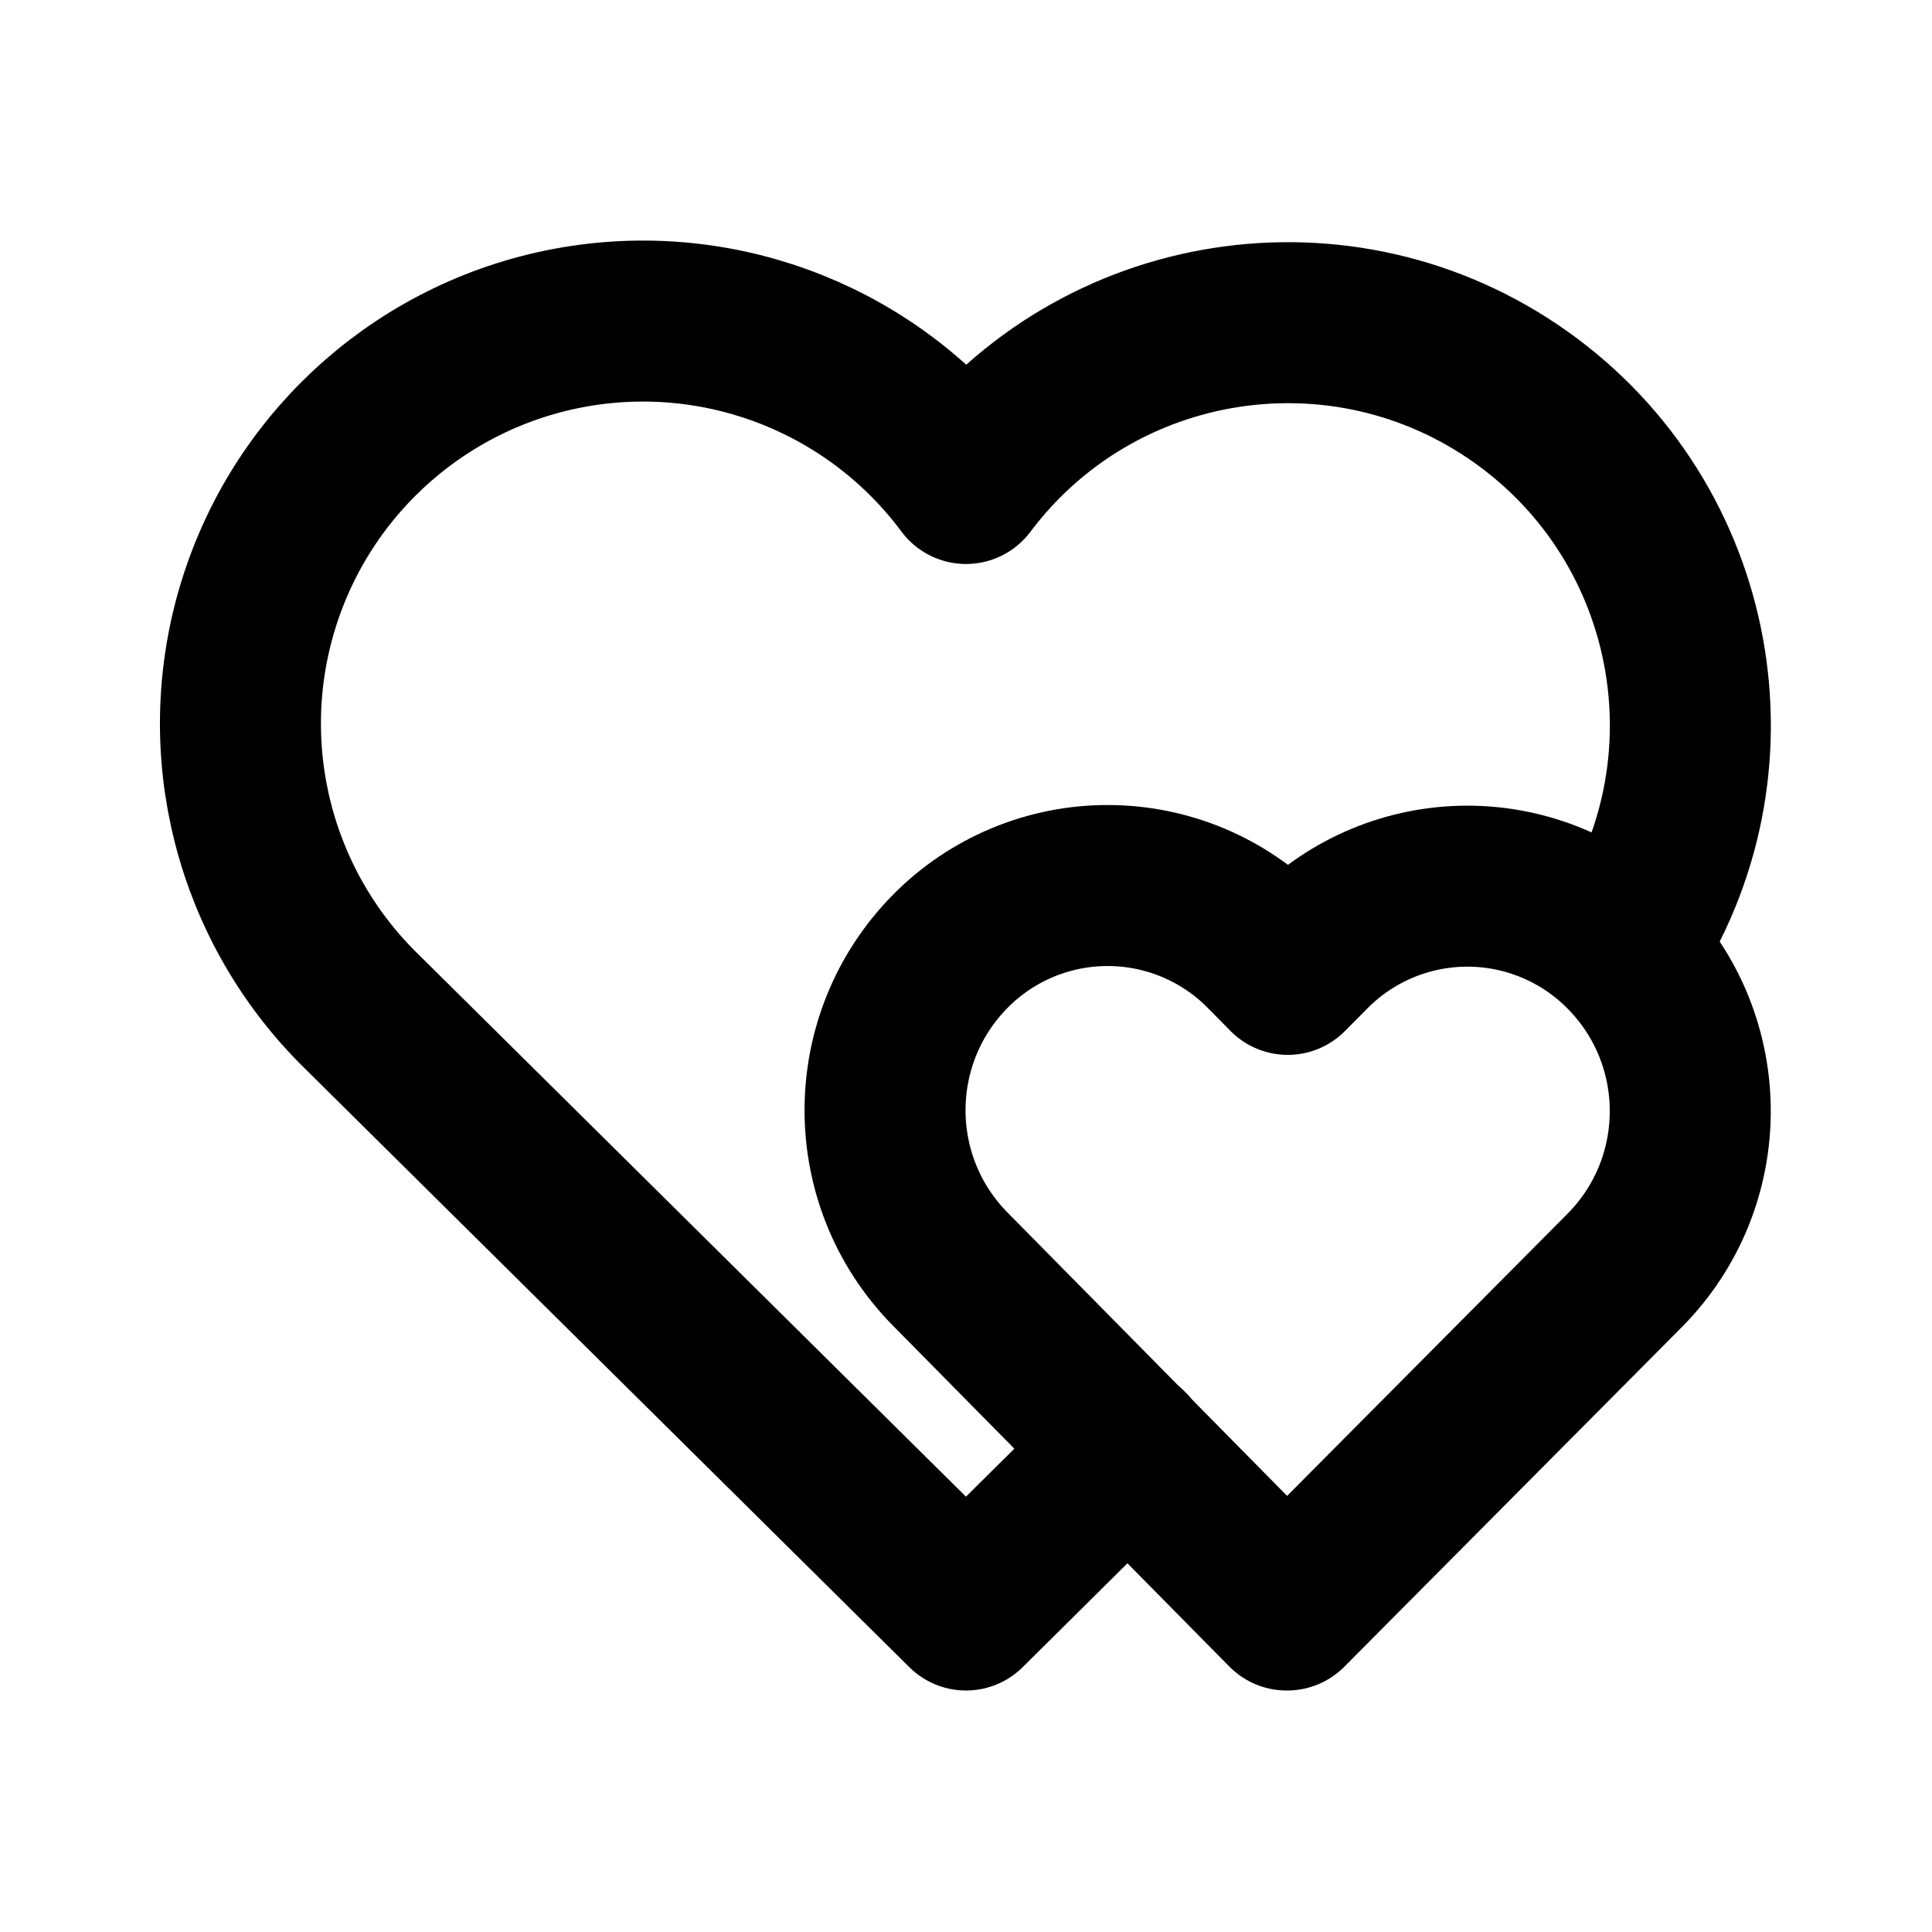
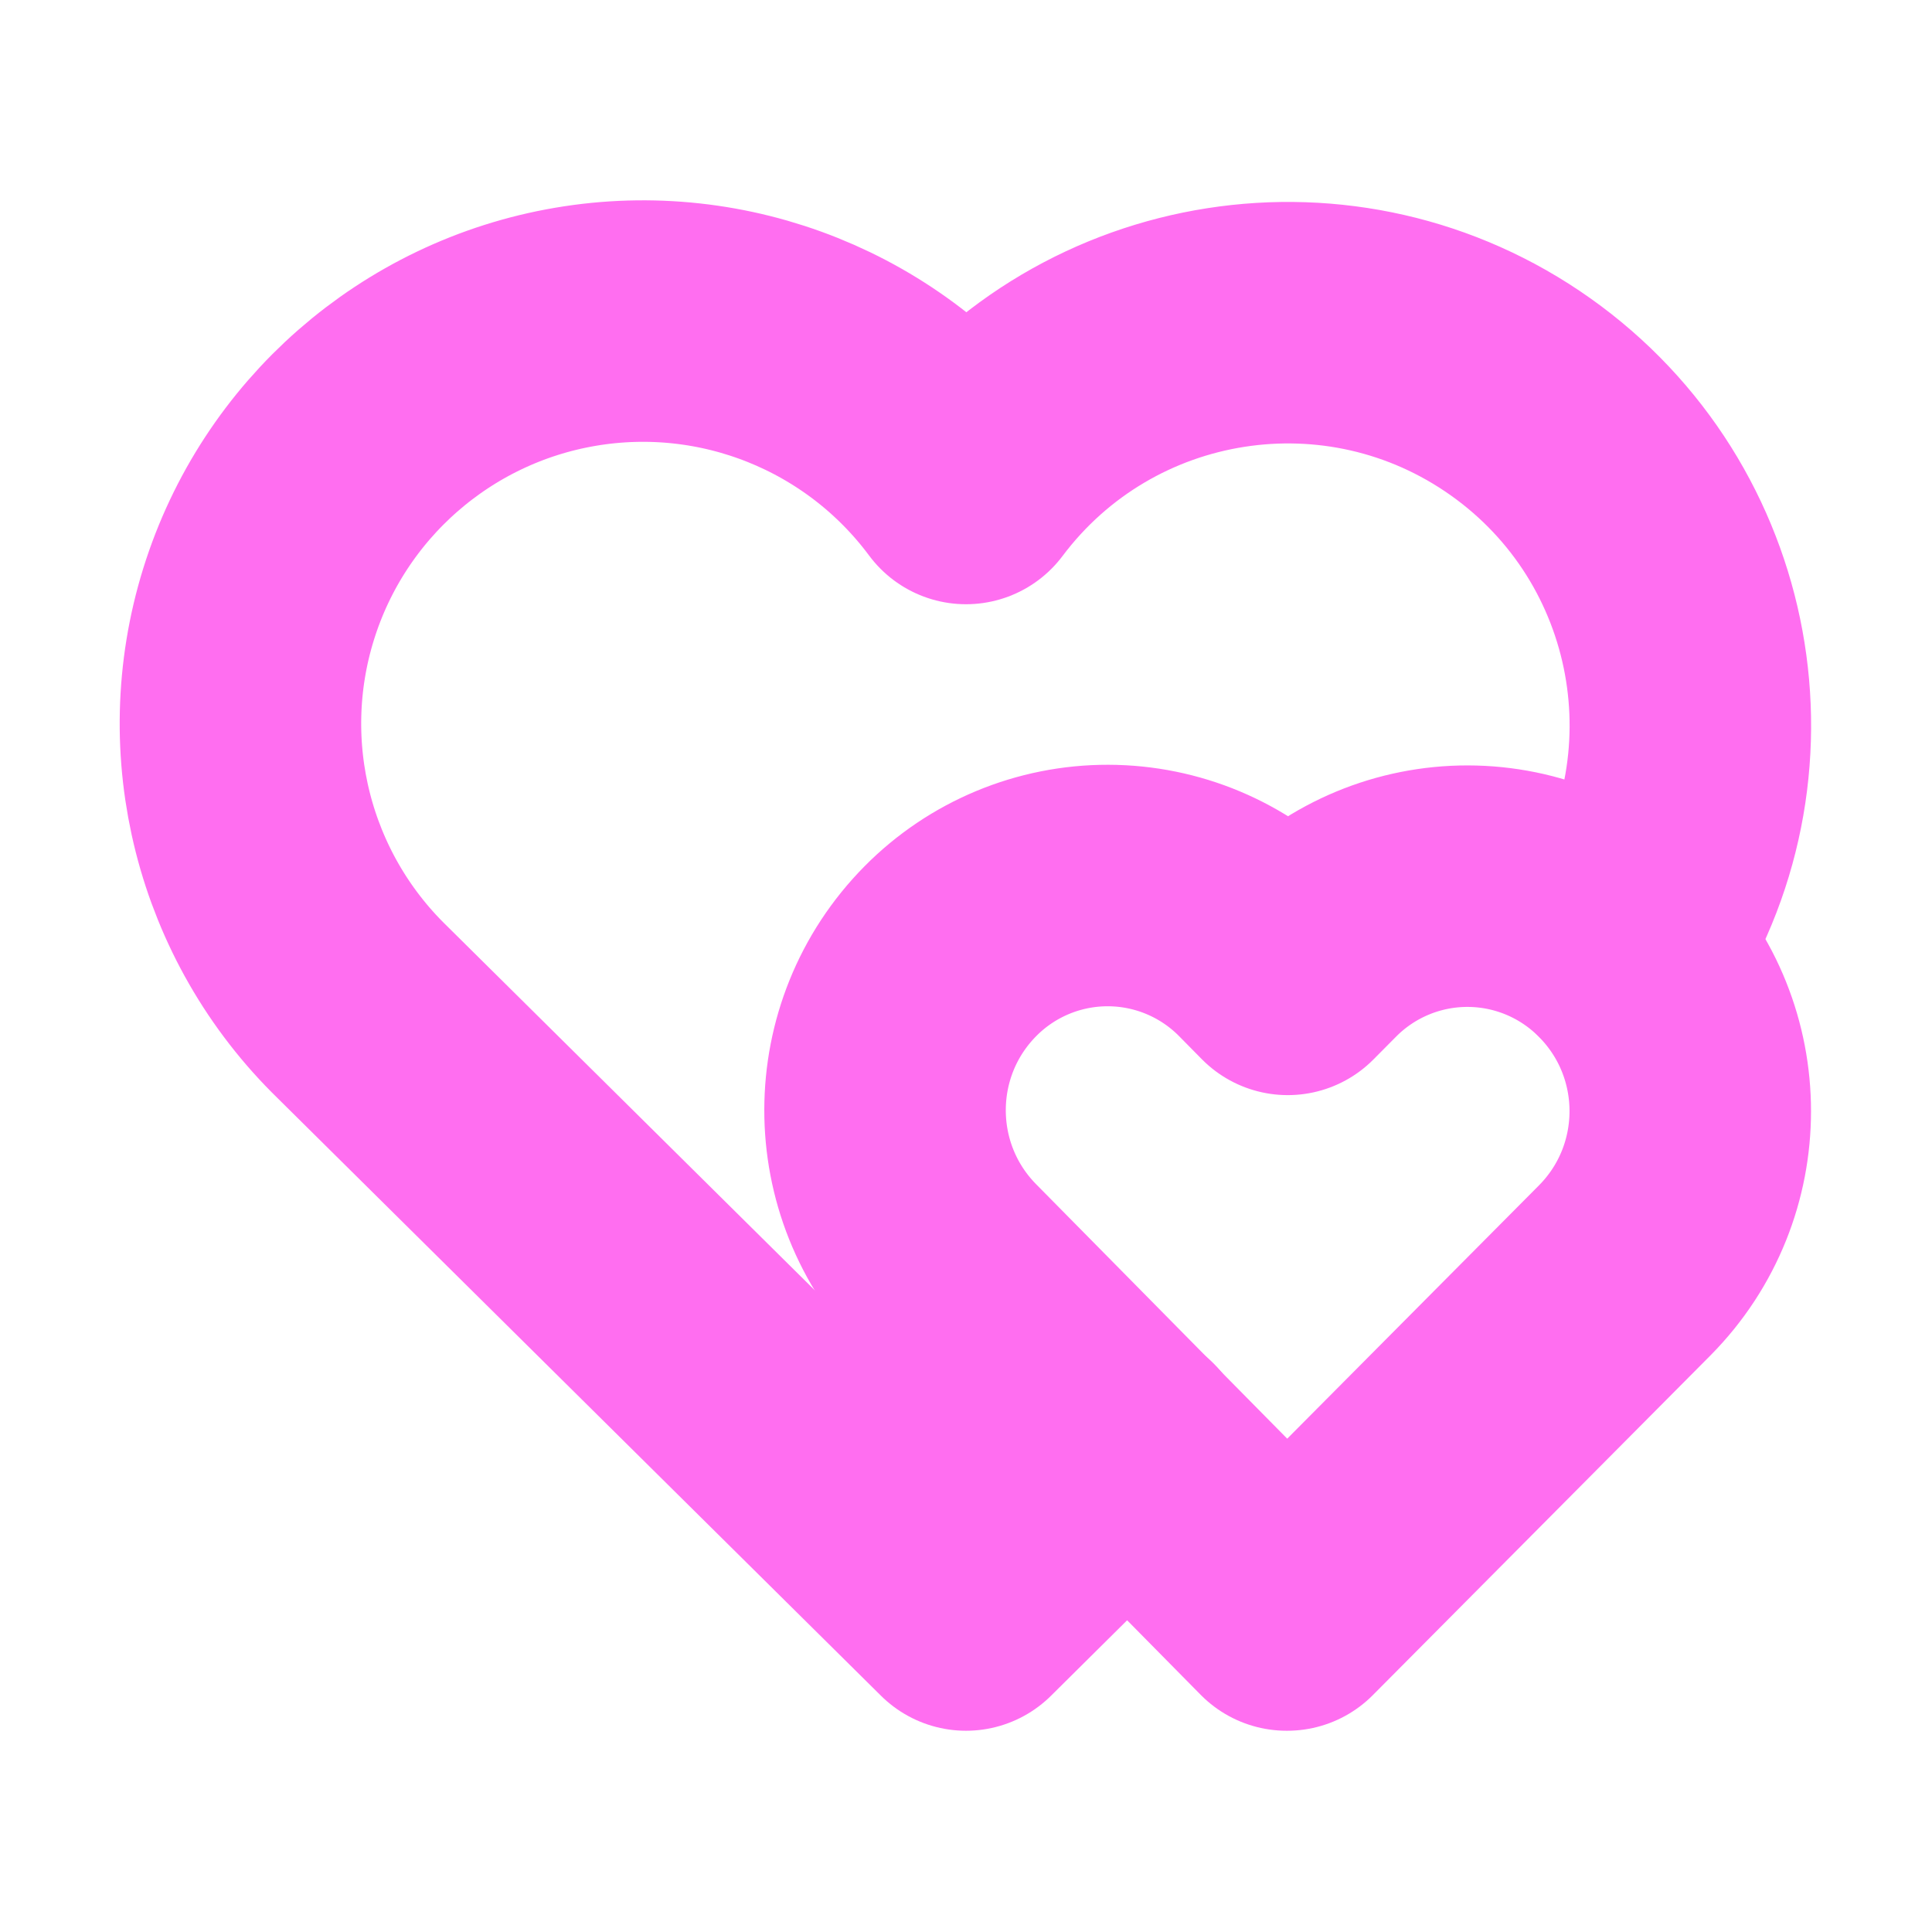
- <svg xmlns="http://www.w3.org/2000/svg" width="24" height="24" viewBox="0 0 24 24" fill="none" stroke="currentColor" stroke-width="2" stroke-linecap="round" stroke-linejoin="round" class="icon icon-tabler icons-tabler-outline icon-tabler-hearts">
+ <svg xmlns="http://www.w3.org/2000/svg" width="24" height="24" viewBox="0 0 24 24" fill="none" stroke="currentColor" stroke-width="3" stroke-linecap="round" stroke-linejoin="round" style="color: #ff6ef0;" class="icon icon-tabler icons-tabler-outline icon-tabler-hearts">
  <path stroke="none" d="M0 0h24v24H0z" fill="none" />
  <path d="M14.017 18l-2.017 2l-7.5 -7.428a5 5 0 1 1 7.5 -6.566a5 5 0 0 1 8.153 5.784" />
  <path d="M15.99 20l4.197 -4.223a2.81 2.81 0 0 0 0 -3.948a2.747 2.747 0 0 0 -3.91 -.007l-.28 .282l-.279 -.283a2.747 2.747 0 0 0 -3.91 -.007a2.81 2.81 0 0 0 -.007 3.948l4.182 4.238z" />
</svg>
